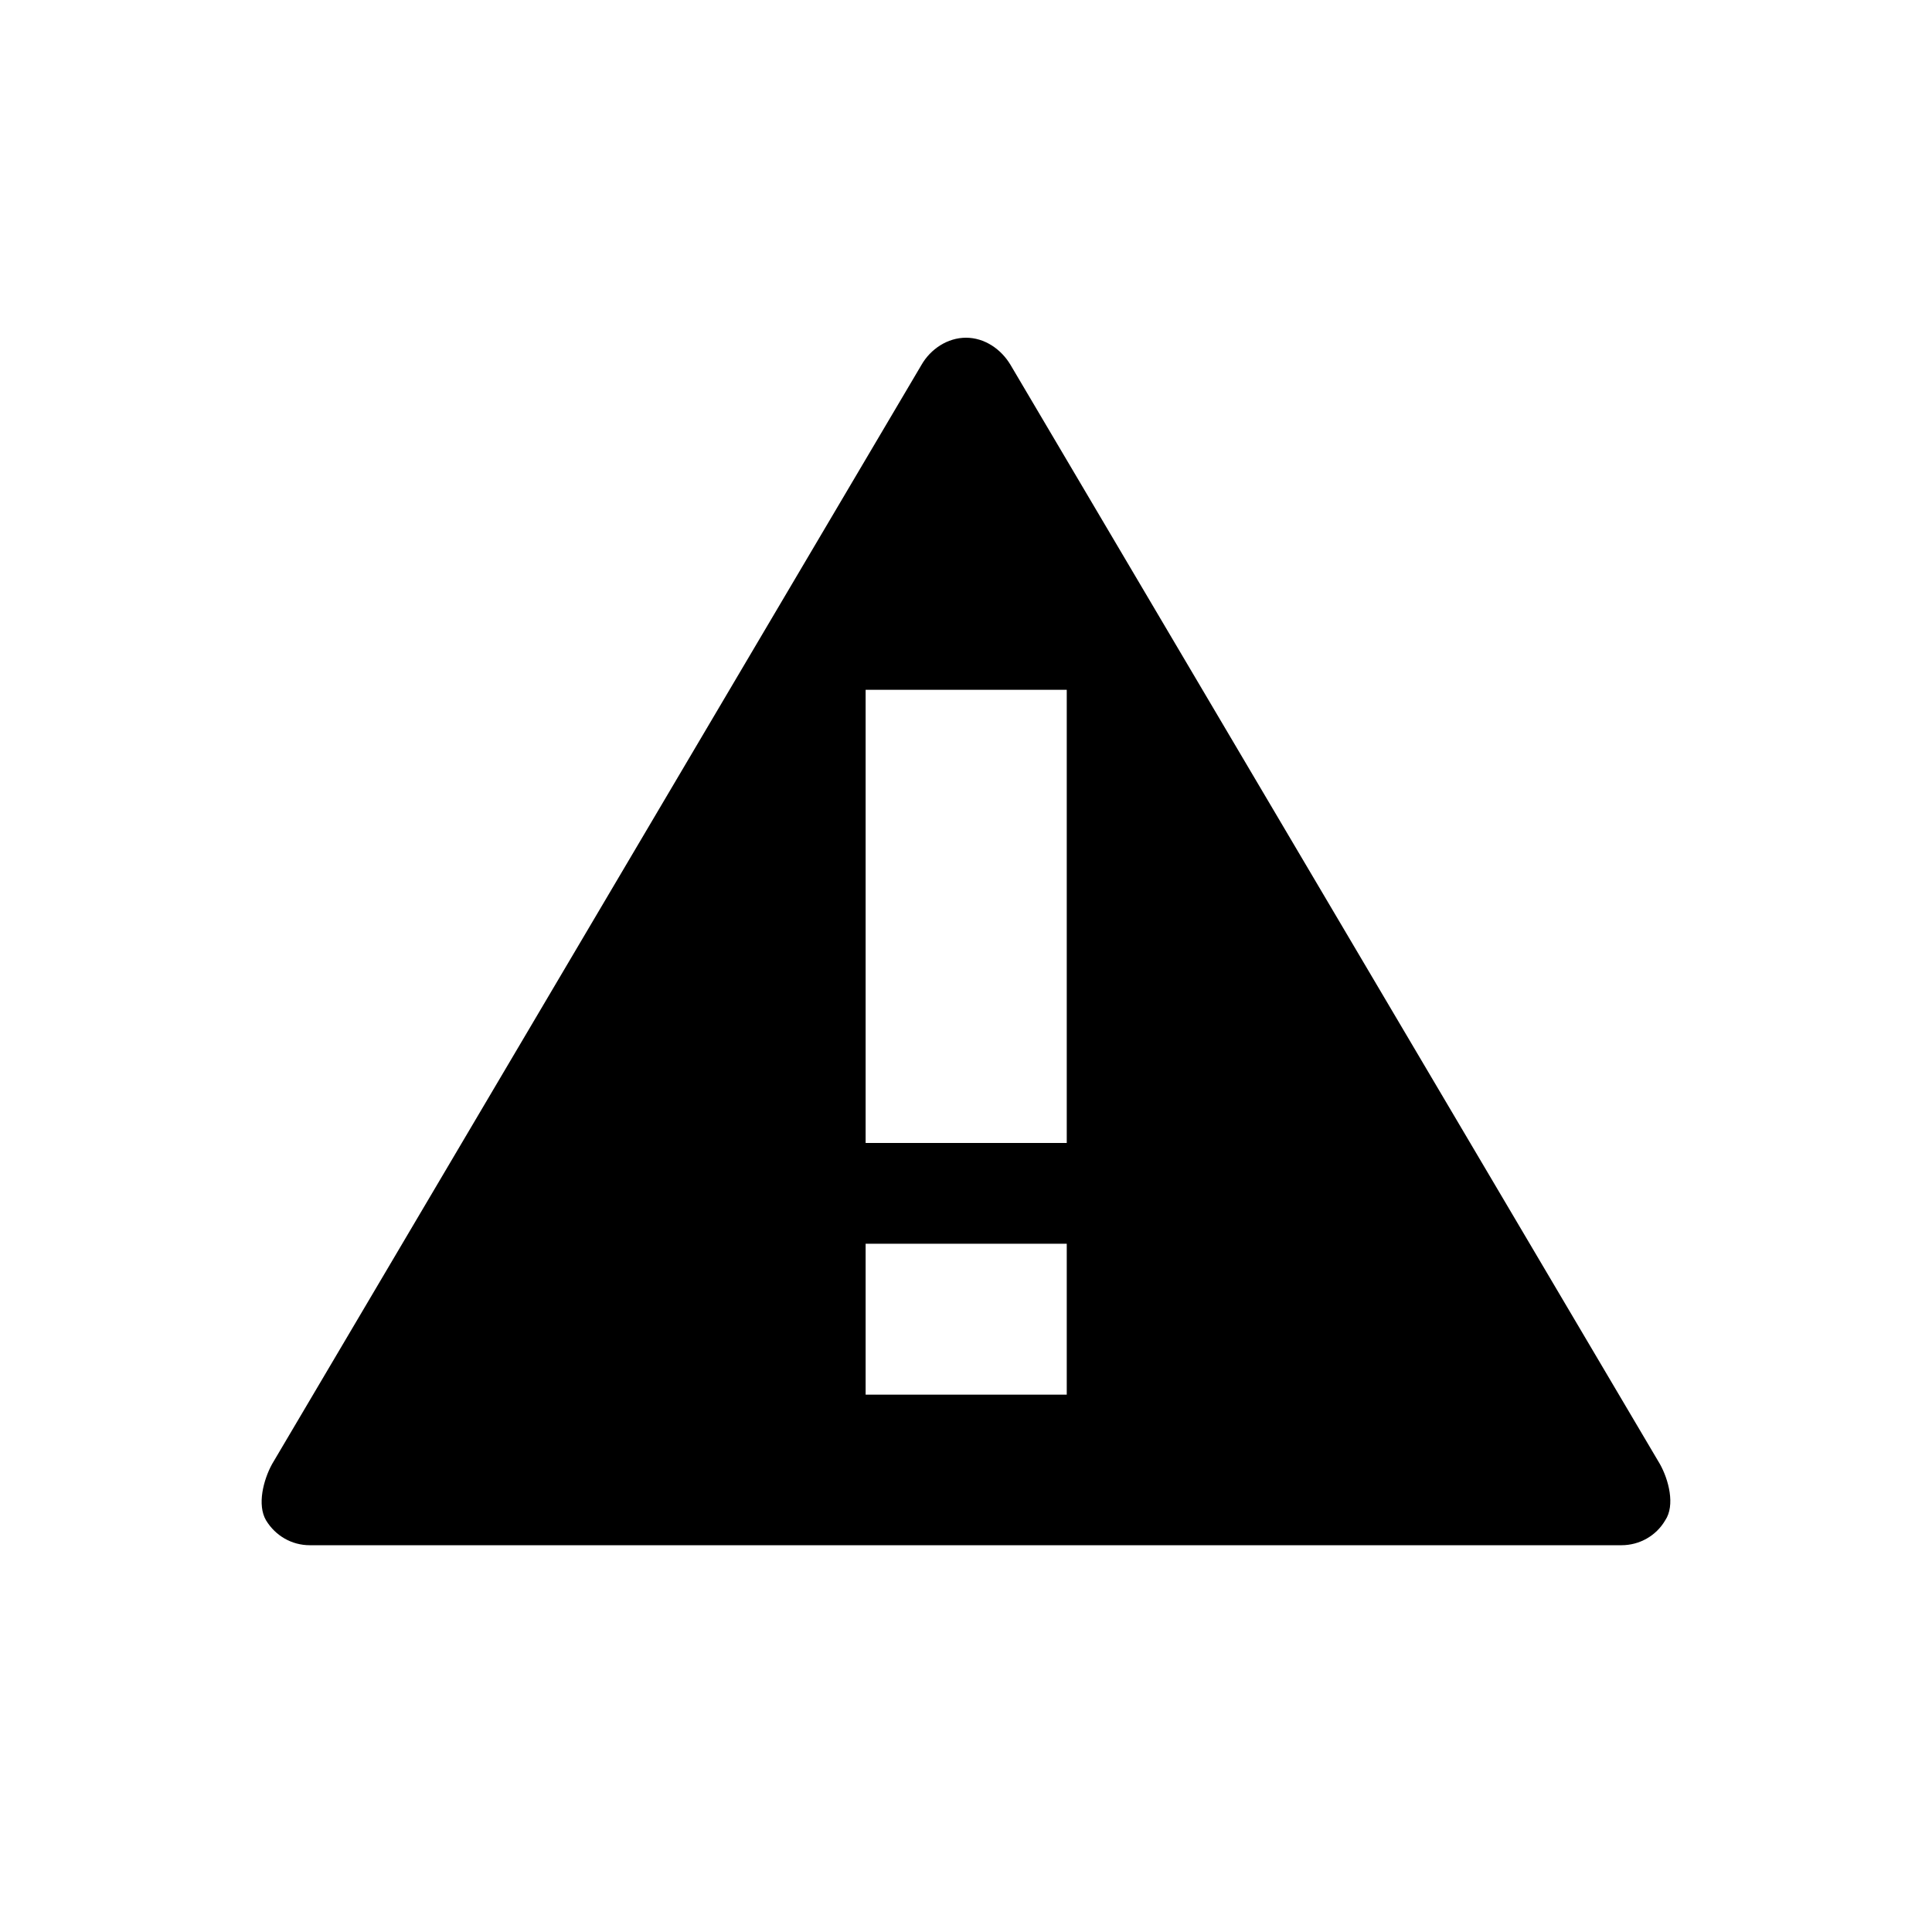
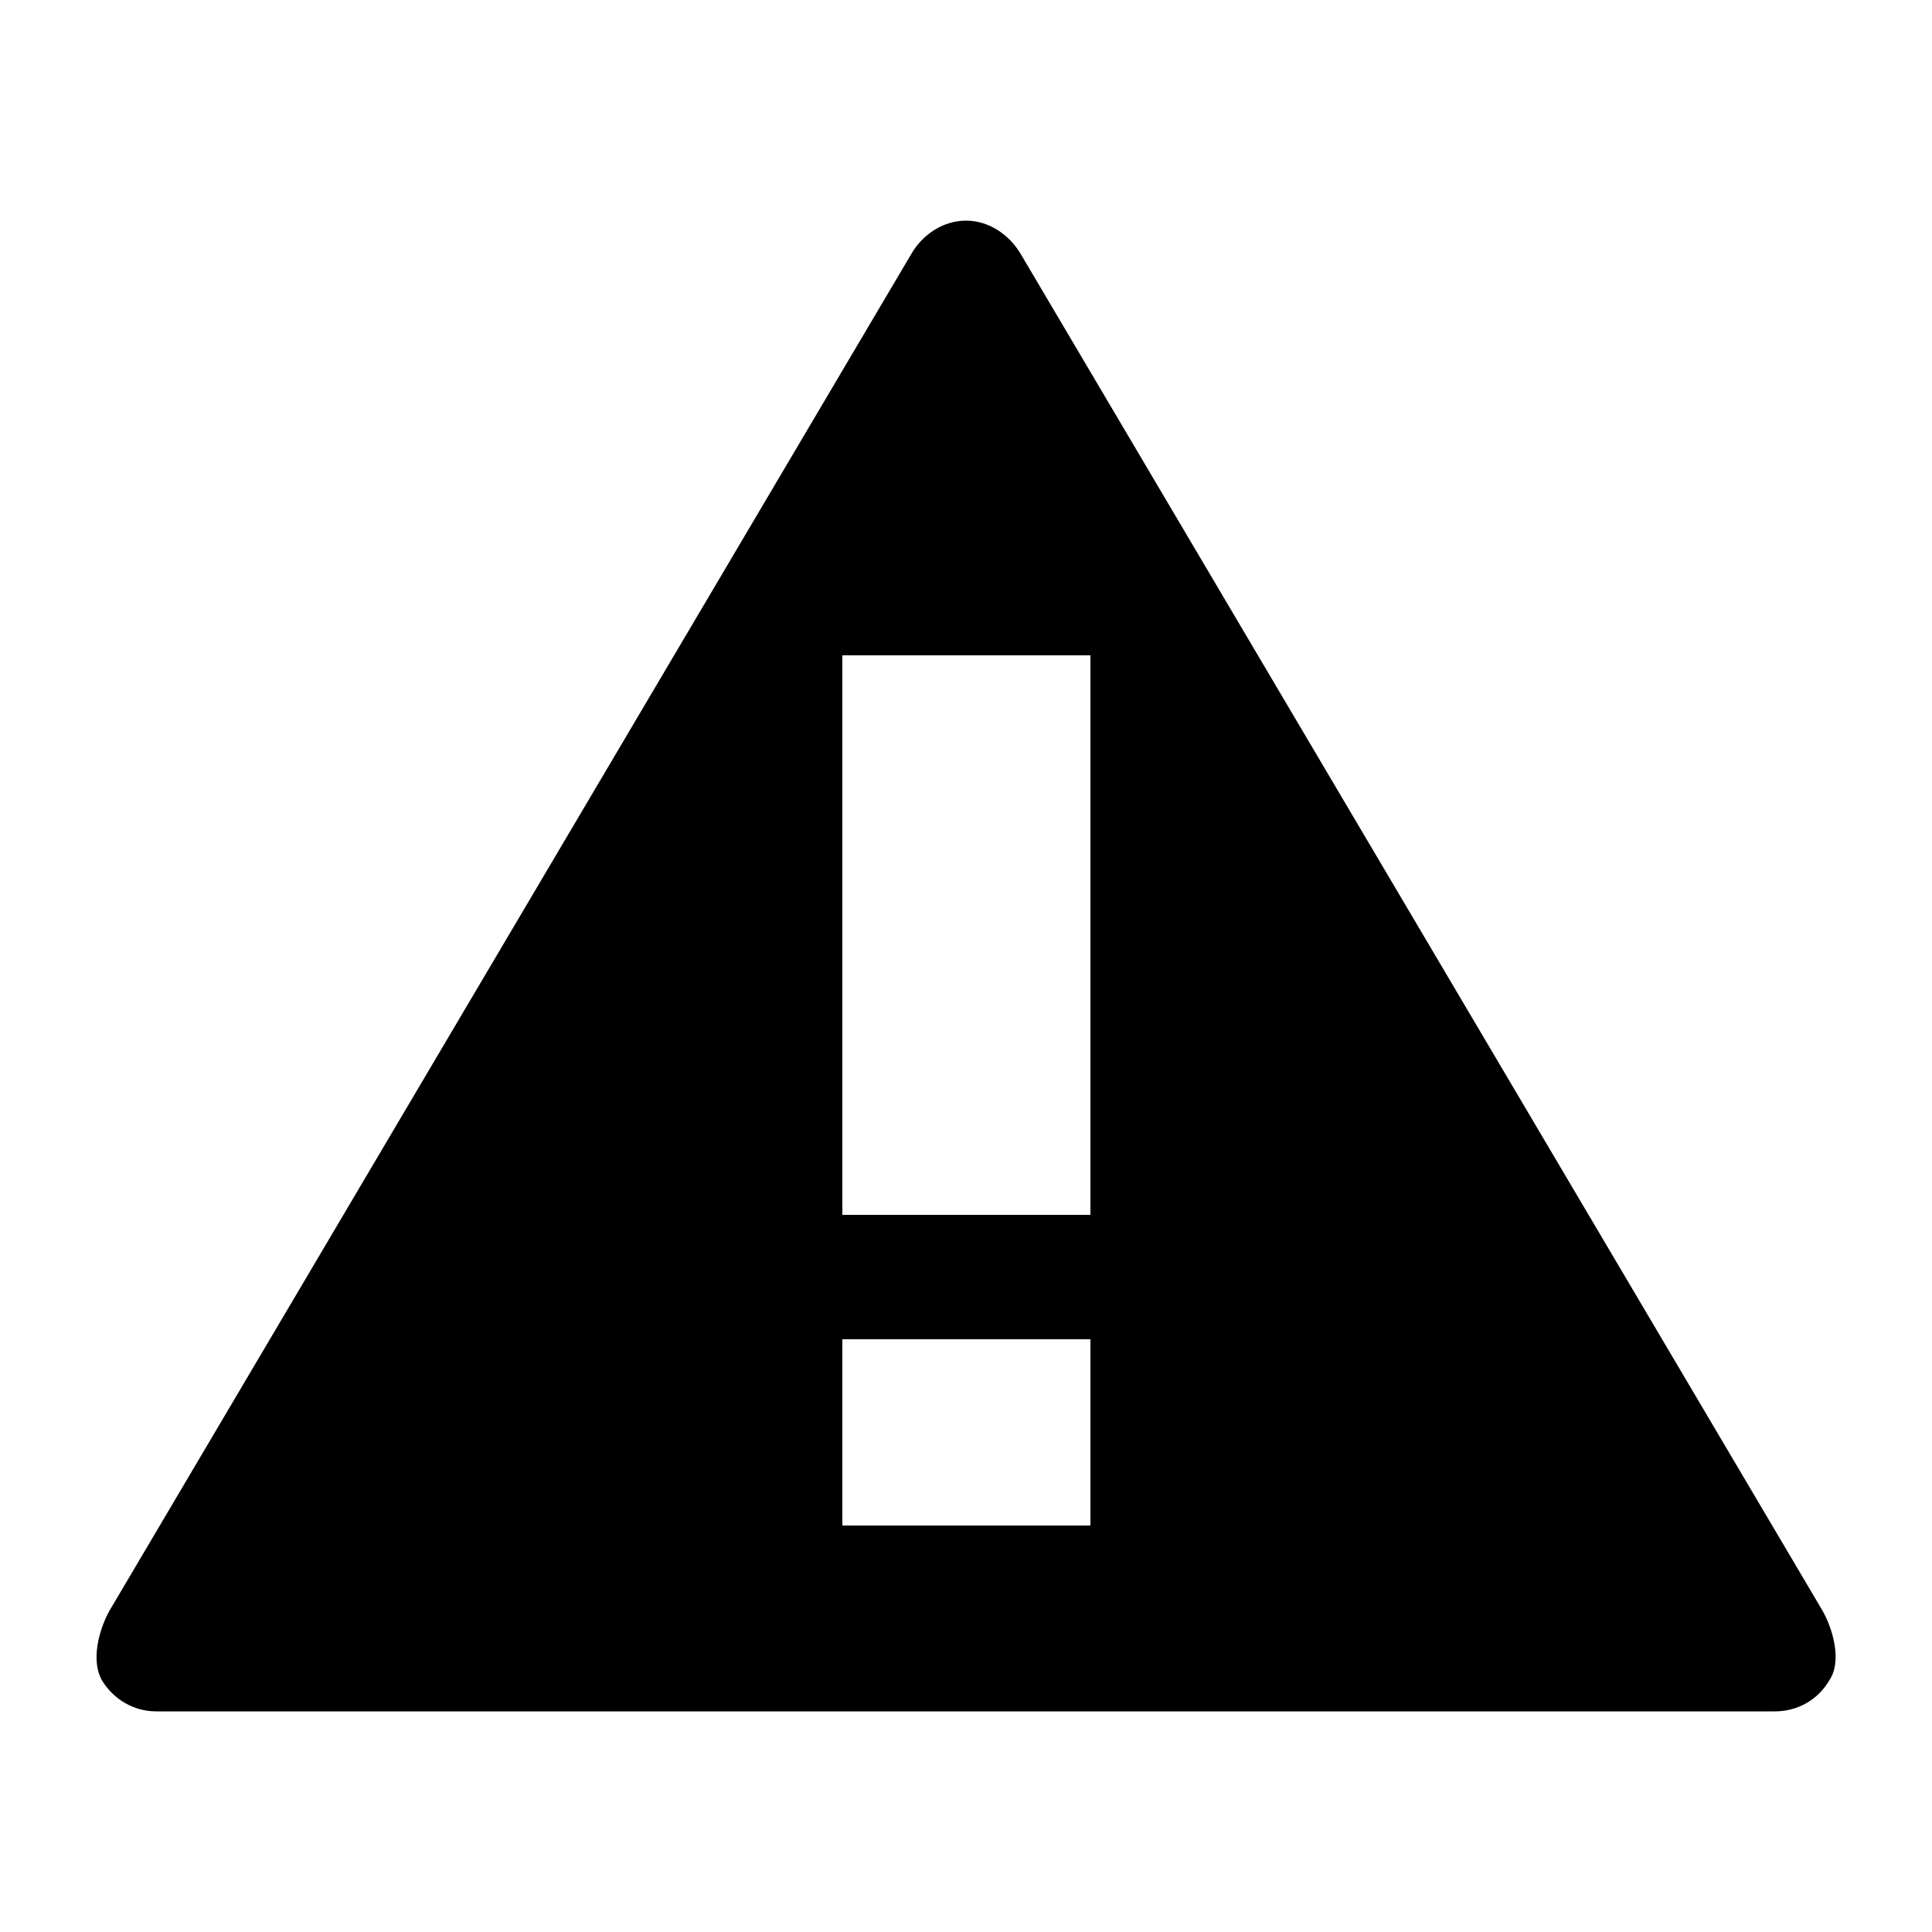
- <svg xmlns="http://www.w3.org/2000/svg" width="512" height="512" viewBox="0 0 512 512">
-   <path d="M439.9 388 267.8 96.7c-2.5-4.2-6.9-7.2-11.8-7.2s-9.4 3-11.8 7.2L72.1 388c-2.3 4.2-4 10.8-1.6 14.9 2.5 4.1 6.8 6.6 11.6 6.6h347.6c4.8 0 9.2-2.5 11.6-6.6 2.7-4 .9-10.8-1.4-14.9m-157.2-18.4h-53.3v-40h53.3zm0-66.7h-53.3V182.8h53.3z" />
+ <svg xmlns="http://www.w3.org/2000/svg" id="Layer_1" version="1.1" viewBox="0 0 500 500">
+   <path d="M471.7,416.9L264.2,65.8c-3-5.1-8.3-8.7-14.2-8.7s-11.3,3.6-14.2,8.7L28.3,416.9c-2.8,5.1-4.8,13-1.9,18,3,4.9,8.2,8,14,8h419c5.8,0,11.1-3,14-8,3.3-4.8,1.1-13-1.7-18M282.2,394.8h-64.2v-48.2h64.2v48.2ZM282.2,314.4h-64.2v-144.8h64.2v144.8Z" />
</svg>
